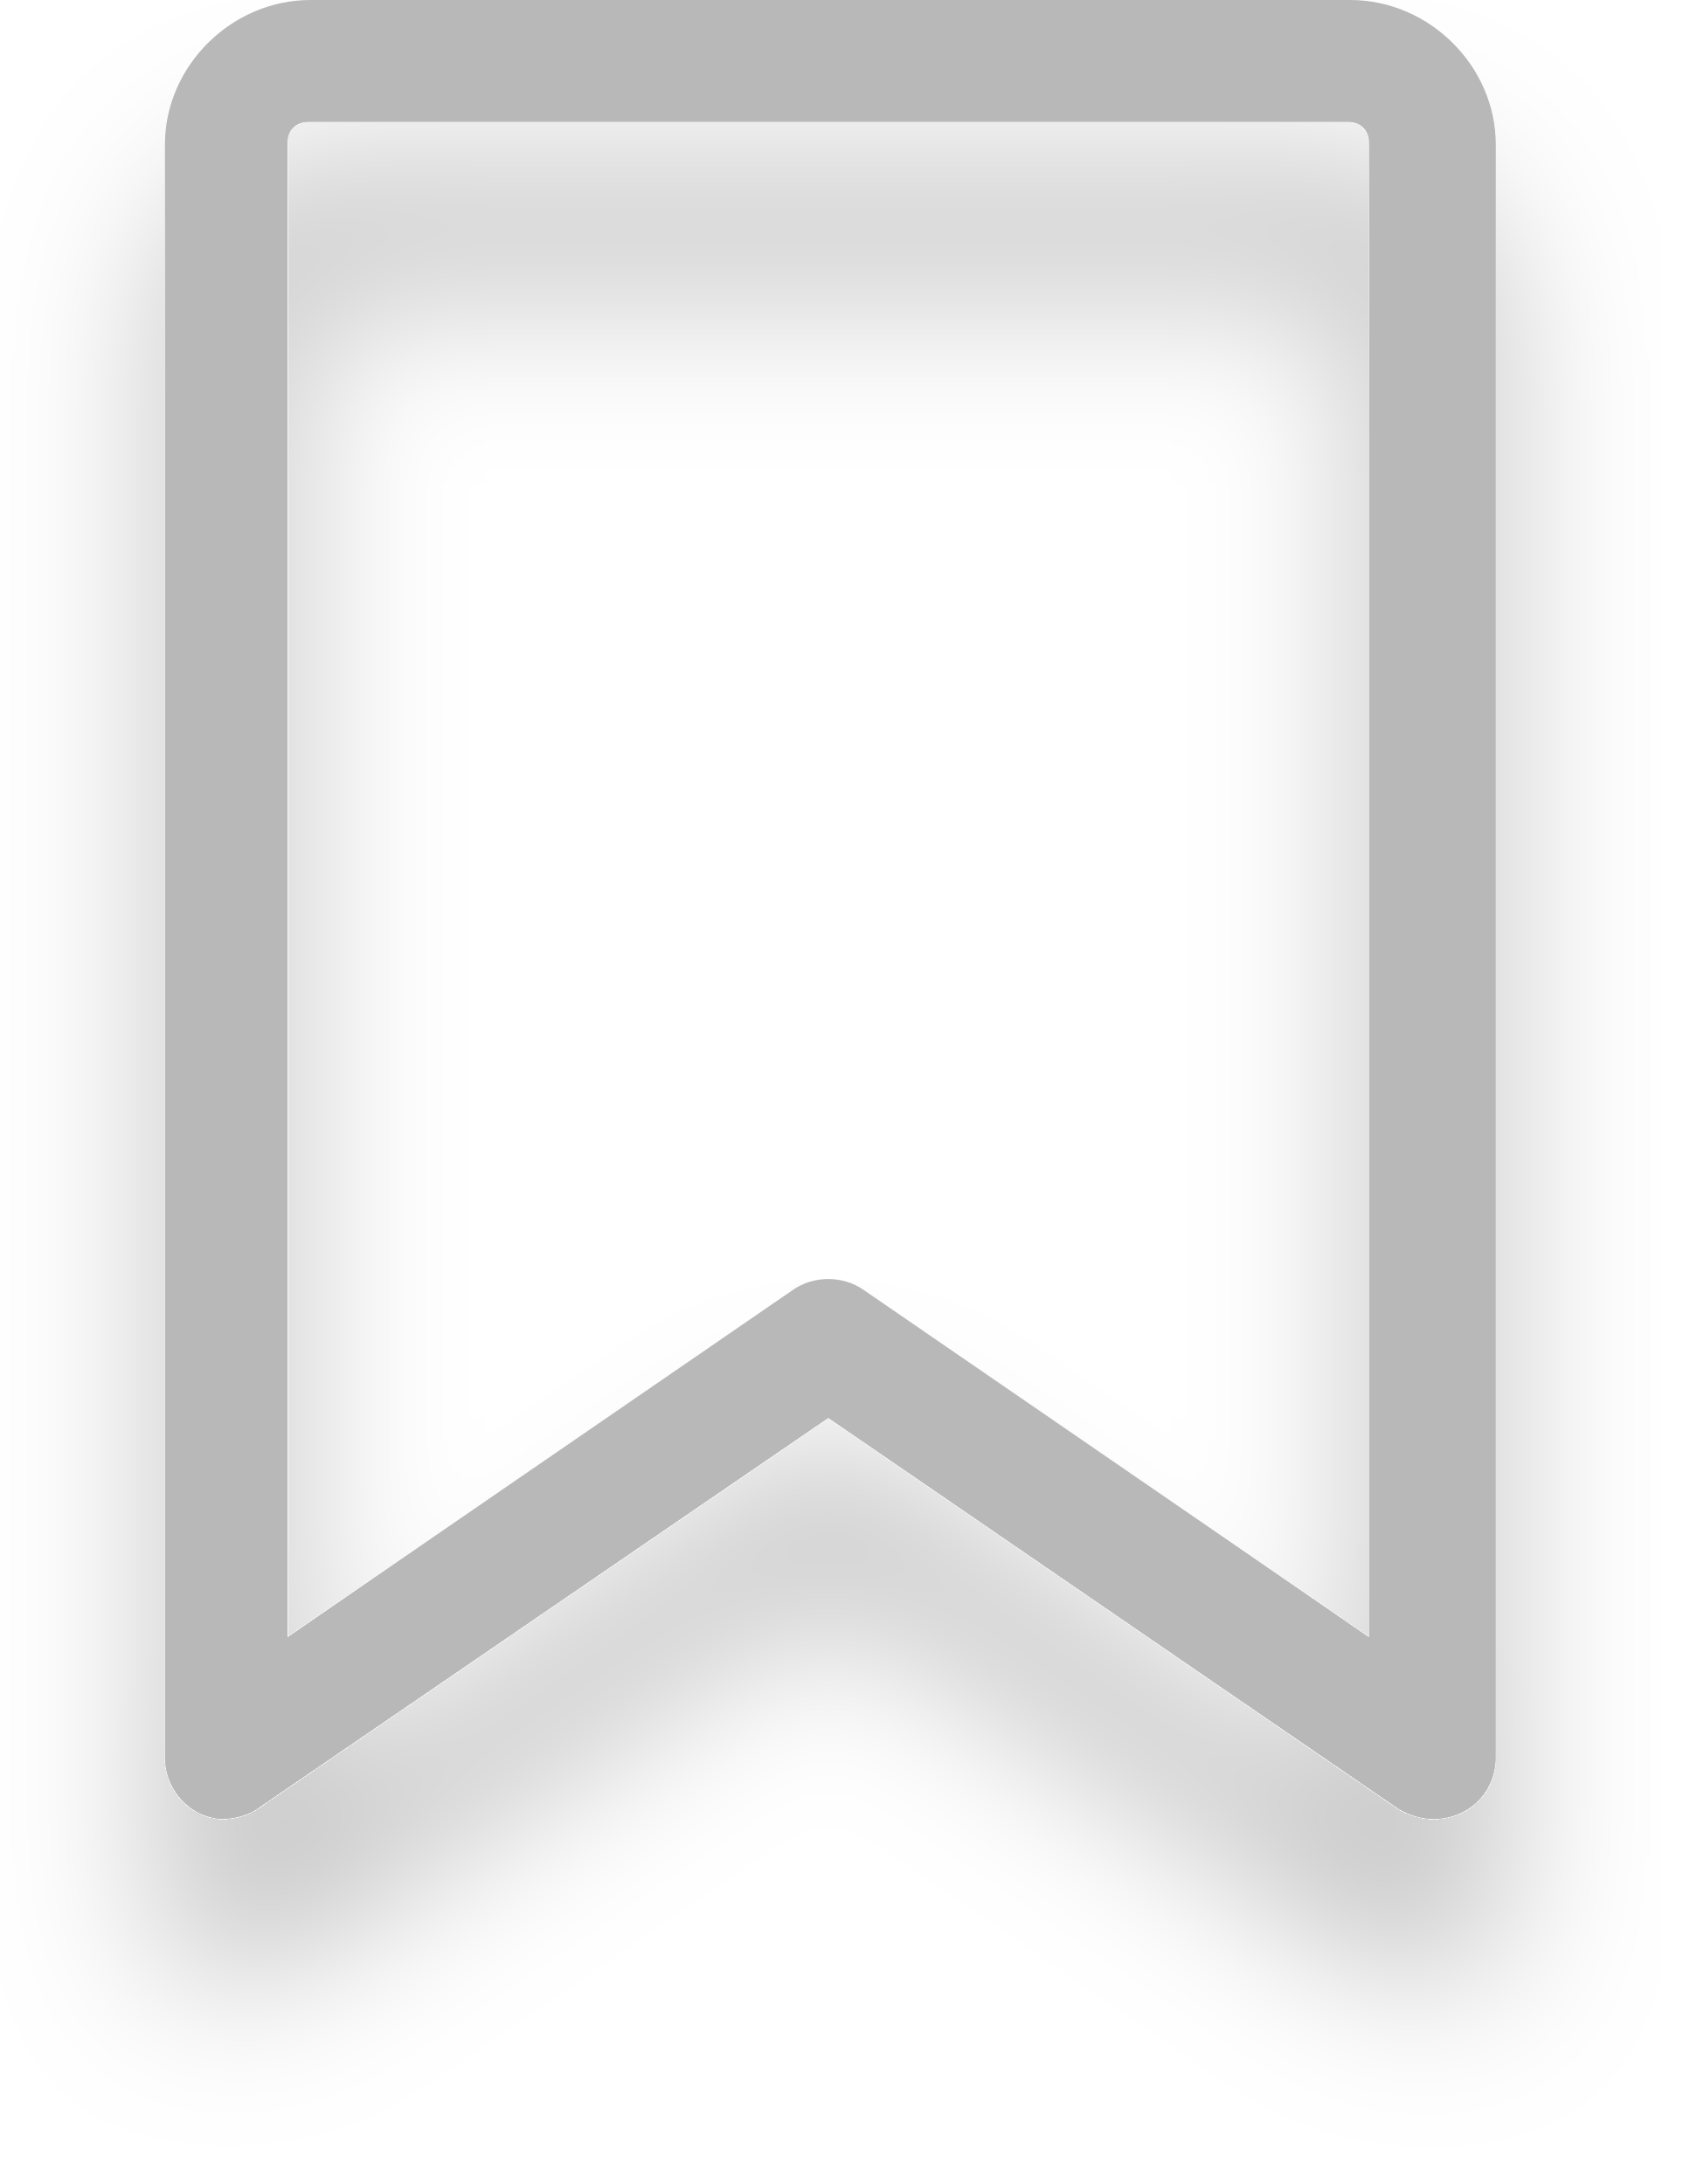
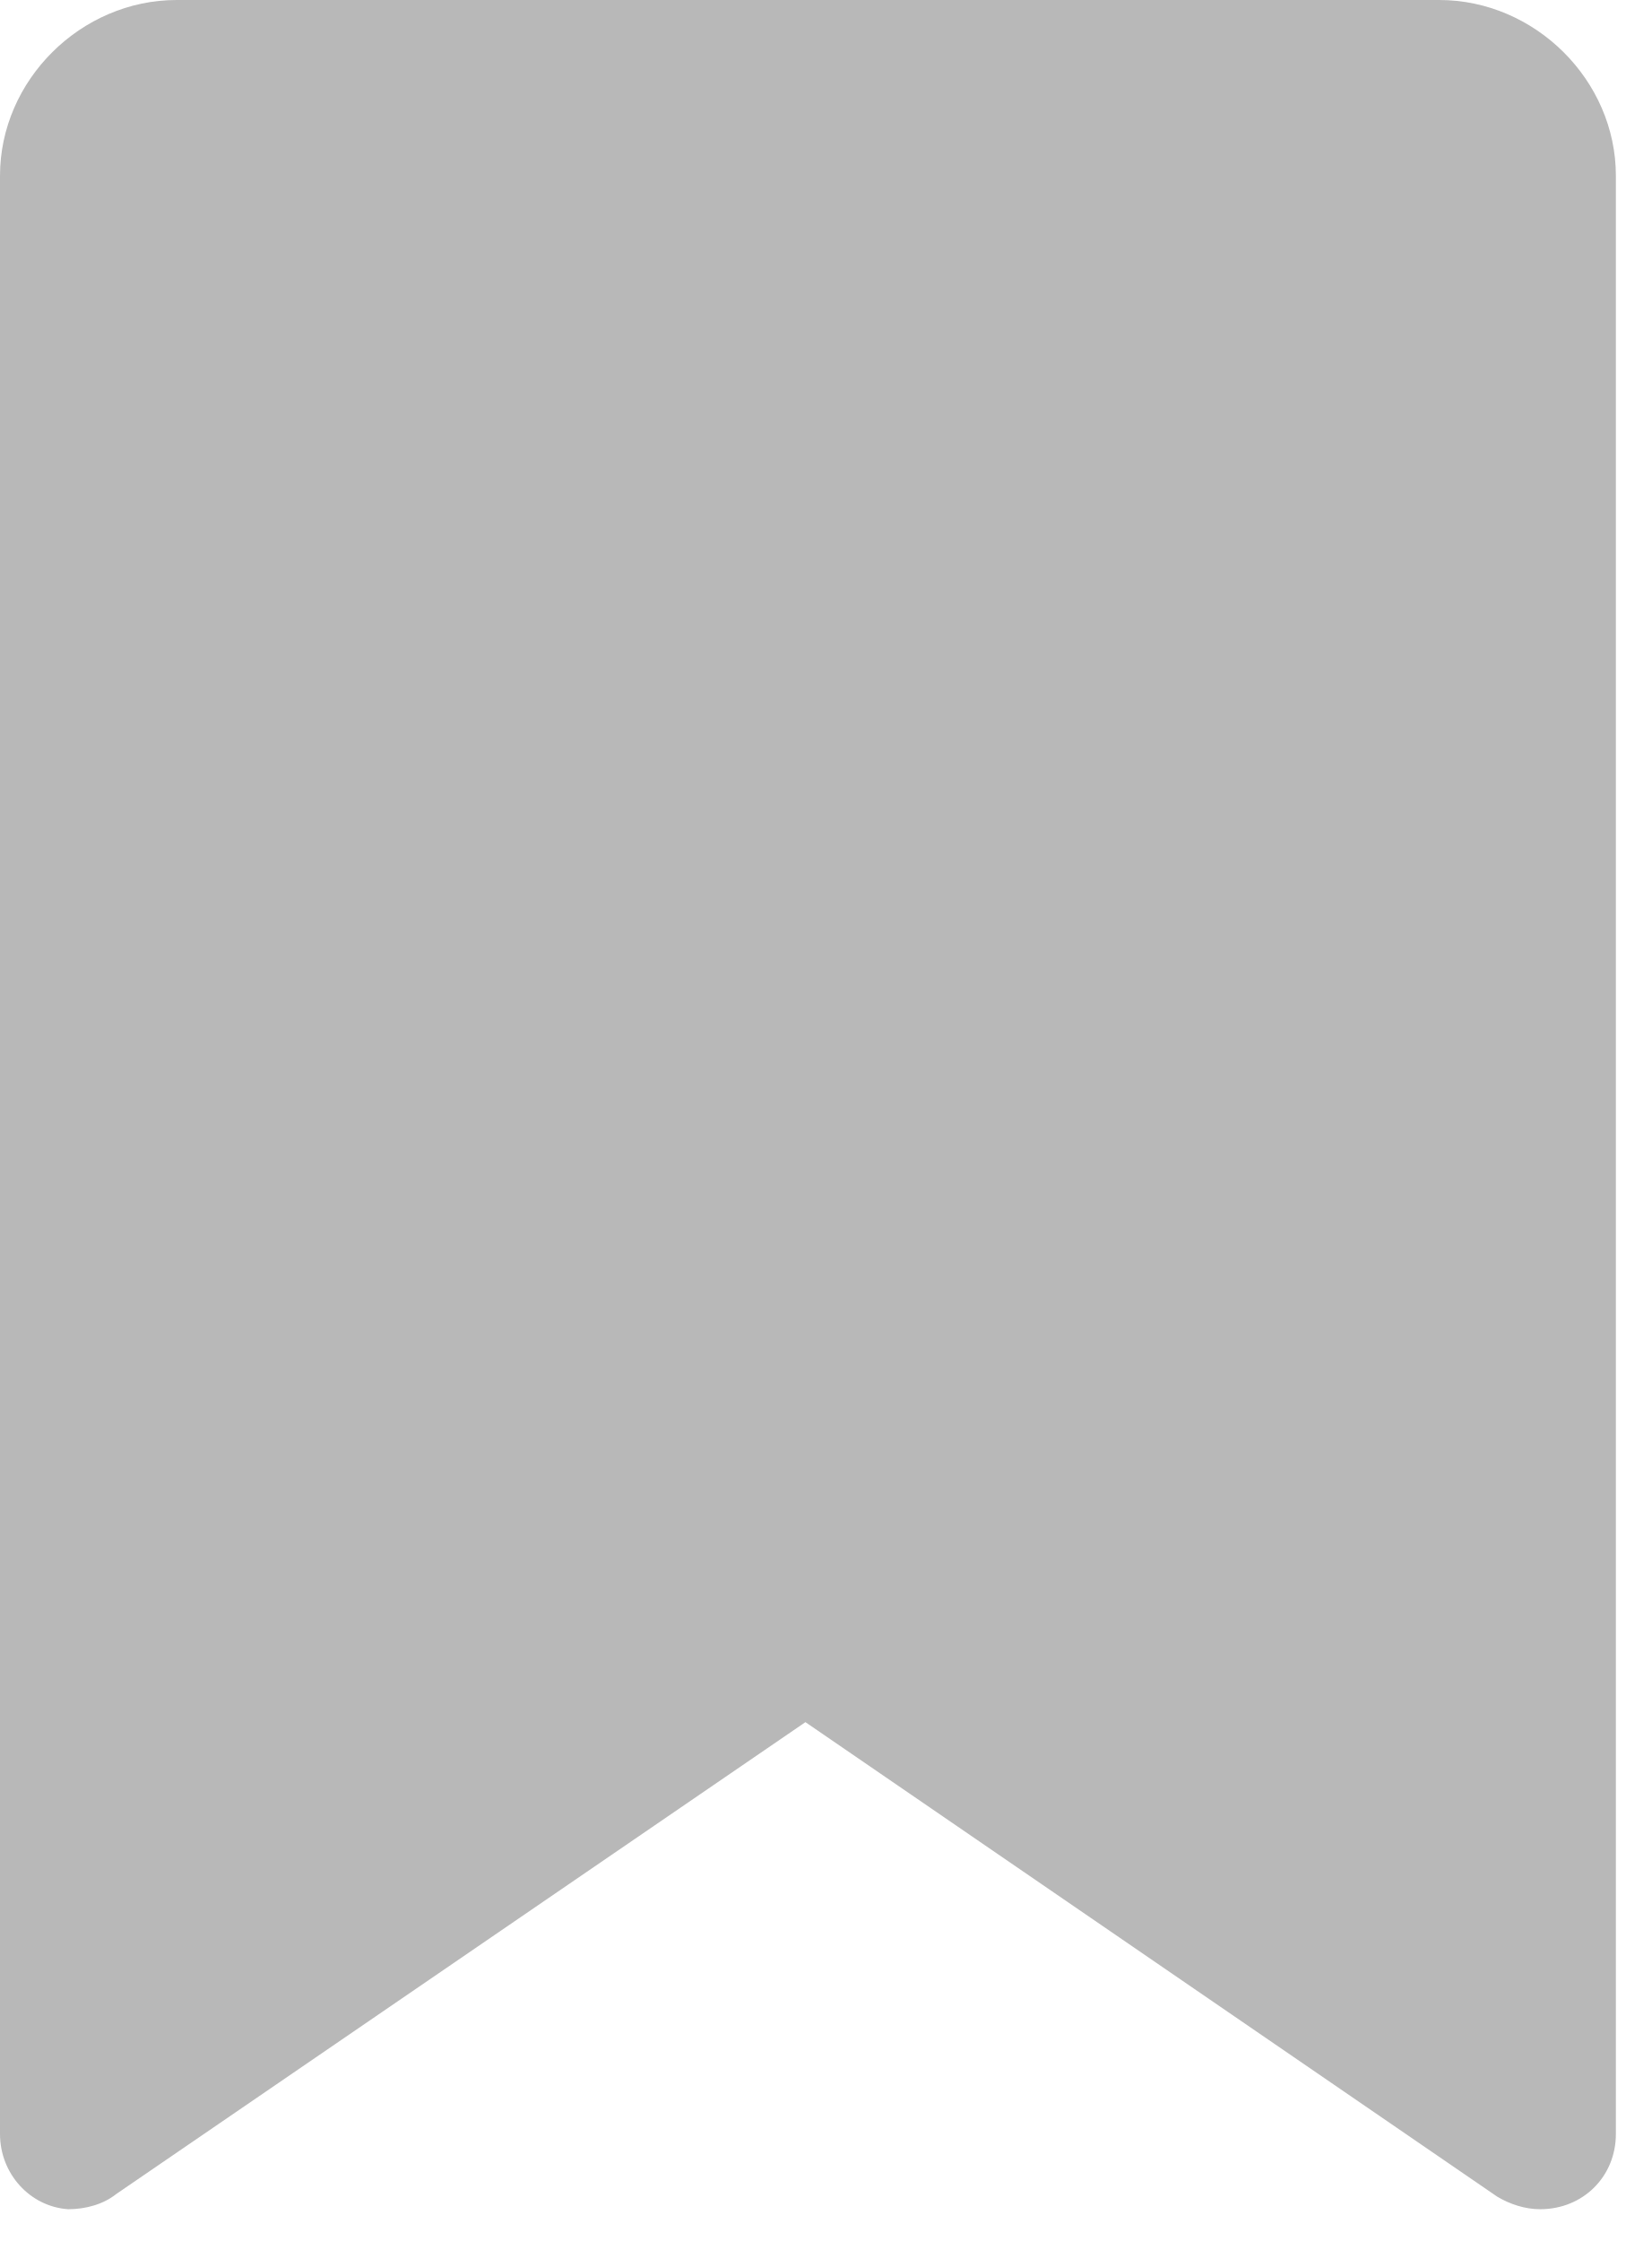
- <svg xmlns="http://www.w3.org/2000/svg" width="41" height="53" viewBox="0 0 41 53" fill="none">
-   <g filter="url(#filter0_d_797:3996)">
-     <path d="M5.362 44.144C4.605 44.093 4 43.441 4 42.639V3.511C4 1.605 5.614 0 7.532 0H32.758C34.675 0 36.29 1.605 36.29 3.511V42.639C36.29 43.492 35.634 44.144 34.776 44.144C34.474 44.144 34.171 44.043 33.919 43.893L20.095 34.412L6.321 43.843C6.069 44.043 5.715 44.144 5.362 44.144ZM6.977 39.729L19.237 31.302C19.741 30.951 20.448 30.951 20.952 31.302L33.212 39.729V3.461C33.212 3.16 33.011 2.96 32.708 2.96H7.481C7.179 2.96 6.977 3.16 6.977 3.461V39.729Z" fill="#B8B8B8" />
-   </g>
-   <defs>
-     <filter id="filter0_d_797:3996" x="0" y="0" width="40.29" height="52.144" filterUnits="userSpaceOnUse" color-interpolation-filters="sRGB">
-       <feFlood flood-opacity="0" result="BackgroundImageFix" />
-       <feColorMatrix in="SourceAlpha" type="matrix" values="0 0 0 0 0 0 0 0 0 0 0 0 0 0 0 0 0 0 127 0" result="hardAlpha" />
-       <feOffset dy="4" />
-       <feGaussianBlur stdDeviation="2" />
-       <feComposite in2="hardAlpha" operator="out" />
-       <feColorMatrix type="matrix" values="0 0 0 0 0 0 0 0 0 0 0 0 0 0 0 0 0 0 0.25 0" />
-       <feBlend mode="normal" in2="BackgroundImageFix" result="effect1_dropShadow_797:3996" />
-       <feBlend mode="normal" in="SourceGraphic" in2="effect1_dropShadow_797:3996" result="shape" />
-     </filter>
-   </defs>
+ <svg xmlns="http://www.w3.org/2000/svg" width="28" height="38" viewBox="0 0 28 38" fill="none">
+   <path d="M1.156 37.461C0.514 37.418 0 36.865 0 36.184V2.98C0 1.362 1.37 0 2.997 0H24.404C26.031 0 27.401 1.362 27.401 2.98V36.184C27.401 36.907 26.845 37.461 26.117 37.461C25.86 37.461 25.603 37.376 25.389 37.248L13.658 29.202L1.969 37.205C1.755 37.376 1.456 37.461 1.156 37.461ZM2.526 33.715L12.93 26.563C13.358 26.265 13.958 26.265 14.386 26.563L24.79 33.715V2.937C24.79 2.682 24.619 2.512 24.362 2.512H2.954C2.697 2.512 2.526 2.682 2.526 2.937V33.715Z" fill="#B8B8B8" />
+   <rect x="2" y="2" width="23" height="27" fill="#B8B8B8" />
+   <rect y="26" width="6" height="8" fill="#B8B8B8" />
+   <rect x="2" y="27" width="6" height="5" fill="#B8B8B8" />
+   <rect x="22" y="30" width="4" height="4" fill="#B8B8B8" />
+   <rect x="19" y="27" width="6" height="5" fill="#B8B8B8" />
+   <rect x="4" y="26" width="6" height="5" fill="#B8B8B8" />
+   <rect x="17" y="26" width="6" height="5" fill="#B8B8B8" />
</svg>
